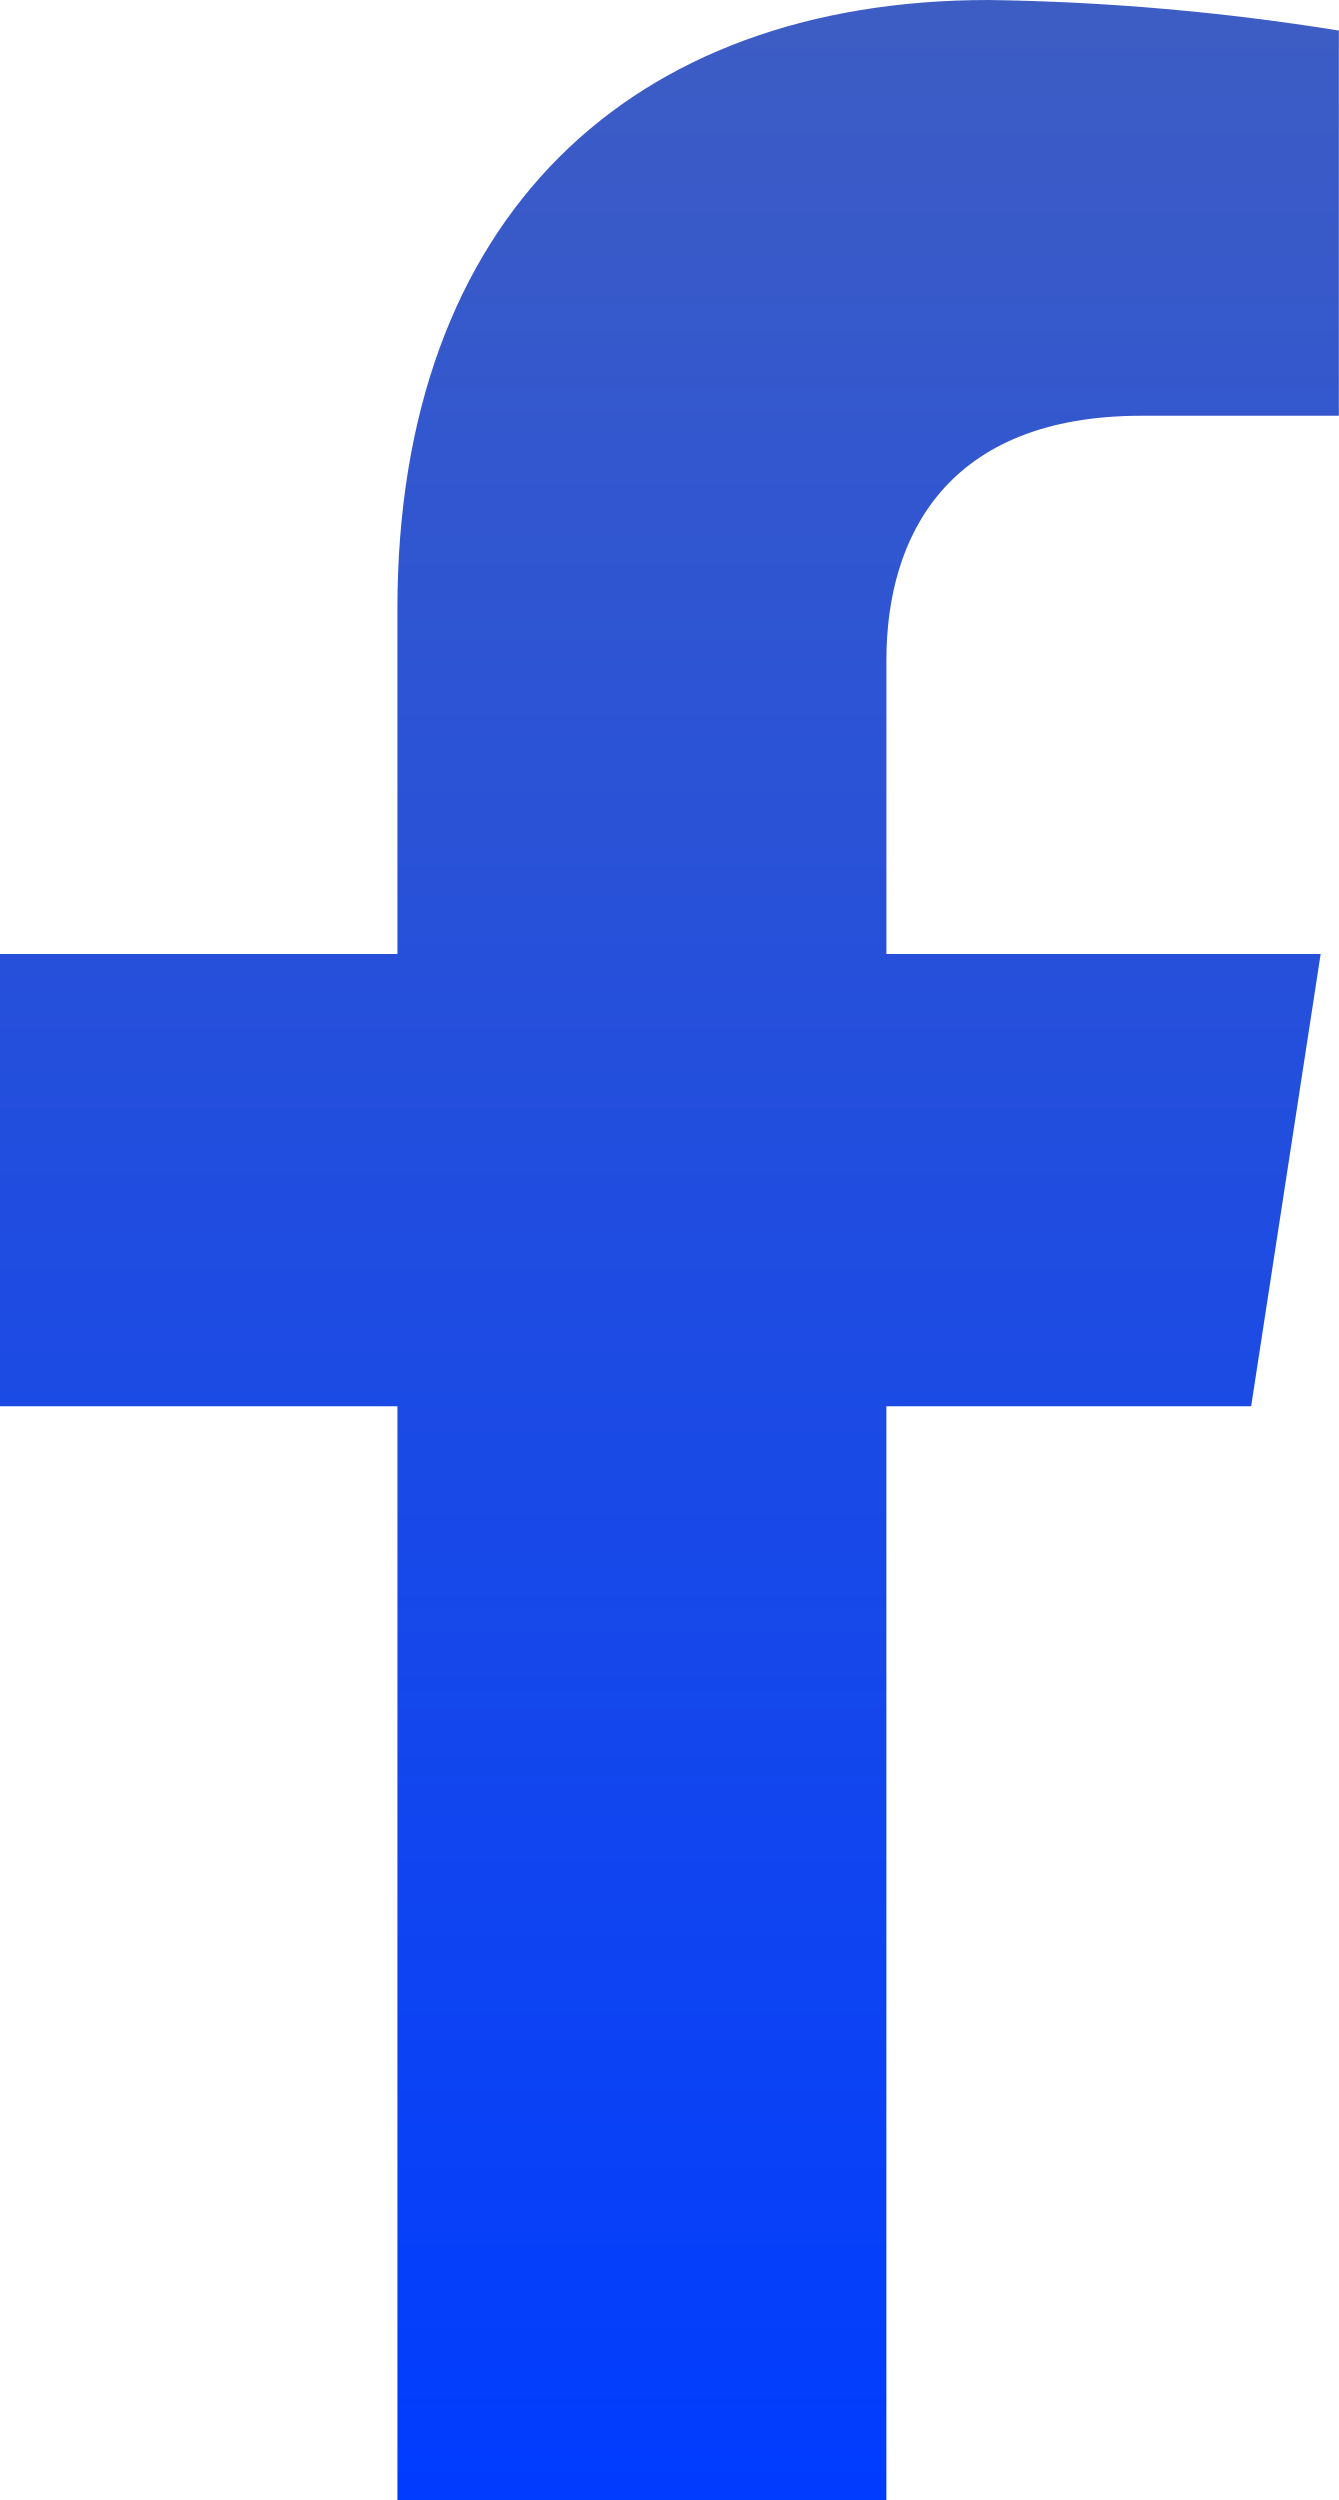
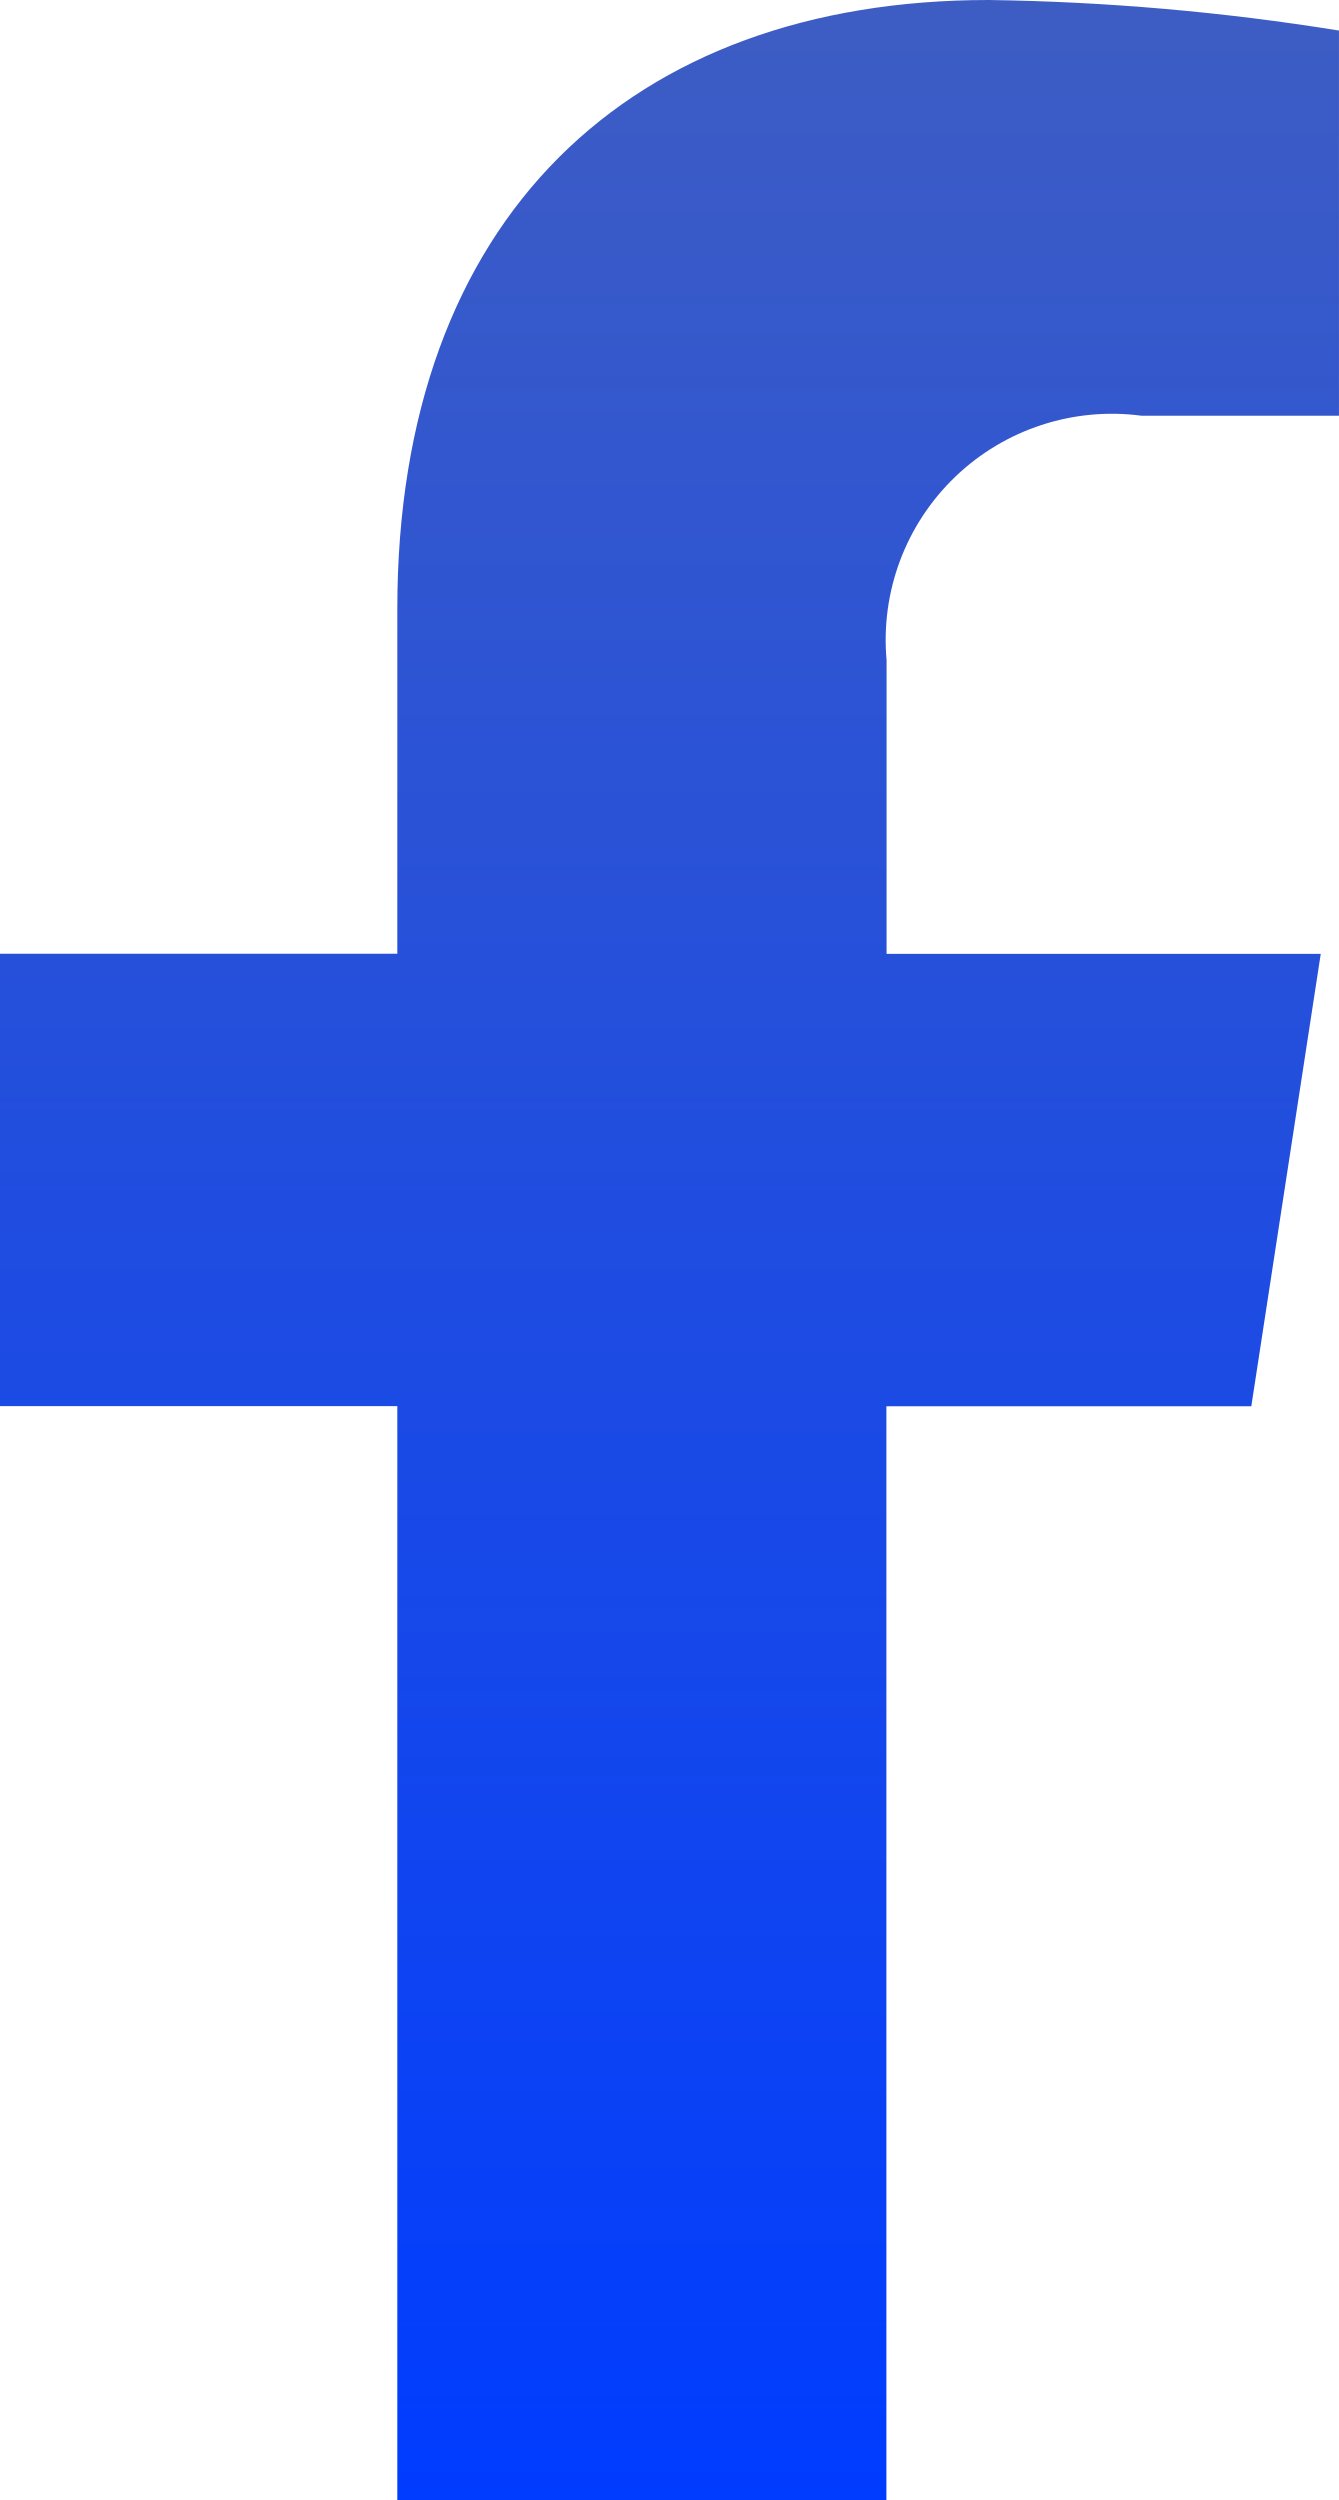
- <svg xmlns="http://www.w3.org/2000/svg" width="39.159" height="73.115" viewBox="0 0 39.159 73.115">
+ <svg xmlns="http://www.w3.org/2000/svg" viewBox="0 0 14.461 27">
  <defs>
    <linearGradient id="linear-gradient" x1="0.5" x2="0.5" y2="1" gradientUnits="objectBoundingBox">
      <stop offset="0" stop-color="#3e5dc3" />
      <stop offset="1" stop-color="#003cff" />
    </linearGradient>
  </defs>
-   <path id="Icon_awesome-facebook-f" data-name="Icon awesome-facebook-f" d="M38.2,41.127,40.233,27.9h-12.7V19.308c0-3.62,1.774-7.149,7.46-7.149h5.772V.894A70.39,70.39,0,0,0,30.523,0C20.067,0,13.232,6.338,13.232,17.81V27.9H1.609V41.127H13.232V73.115h14.3V41.127Z" transform="translate(-1.609)" fill="url(#linear-gradient)" />
+   <path id="Icon_awesome-facebook-f" data-name="Icon awesome-facebook-f" d="M15.123,15.188l.75-4.886H11.184V7.13a2.443,2.443,0,0,1,2.755-2.64H16.07V.33A25.993,25.993,0,0,0,12.287,0C8.425,0,5.9,2.34,5.9,6.577V10.3H1.609v4.886H5.9V27h5.282V15.188Z" transform="translate(-1.609)" fill="url(#linear-gradient)" />
</svg>
